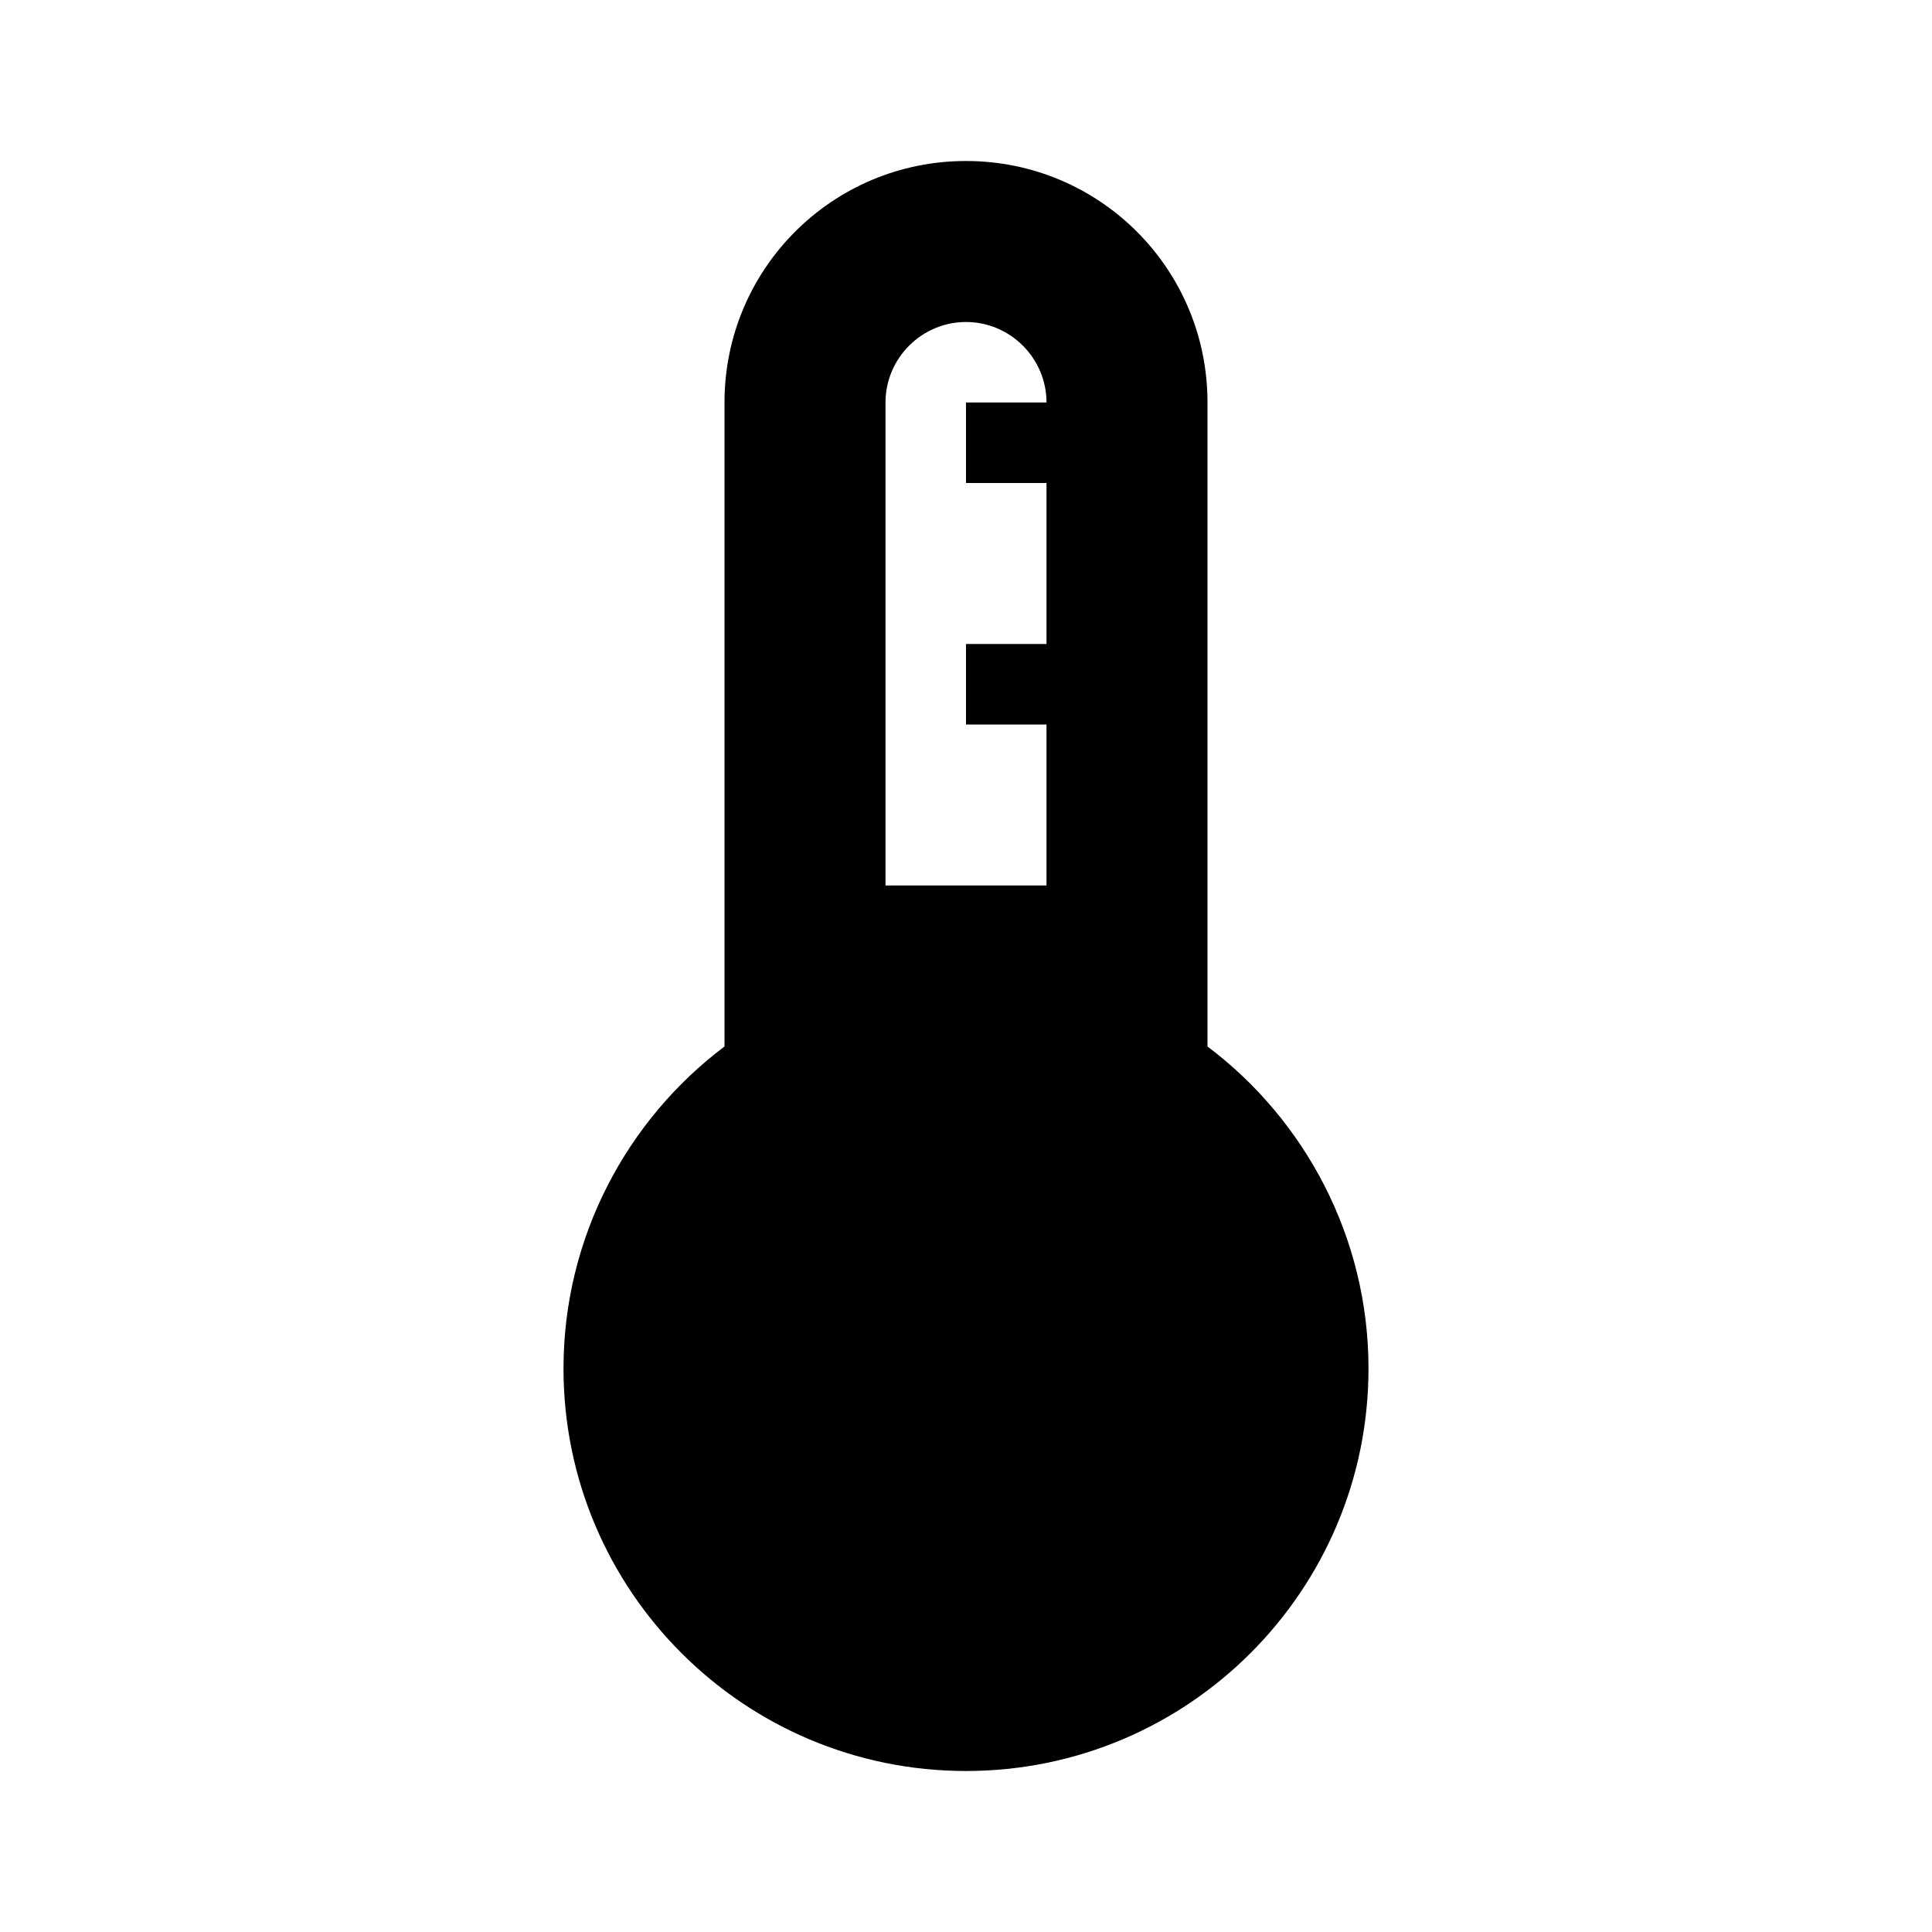
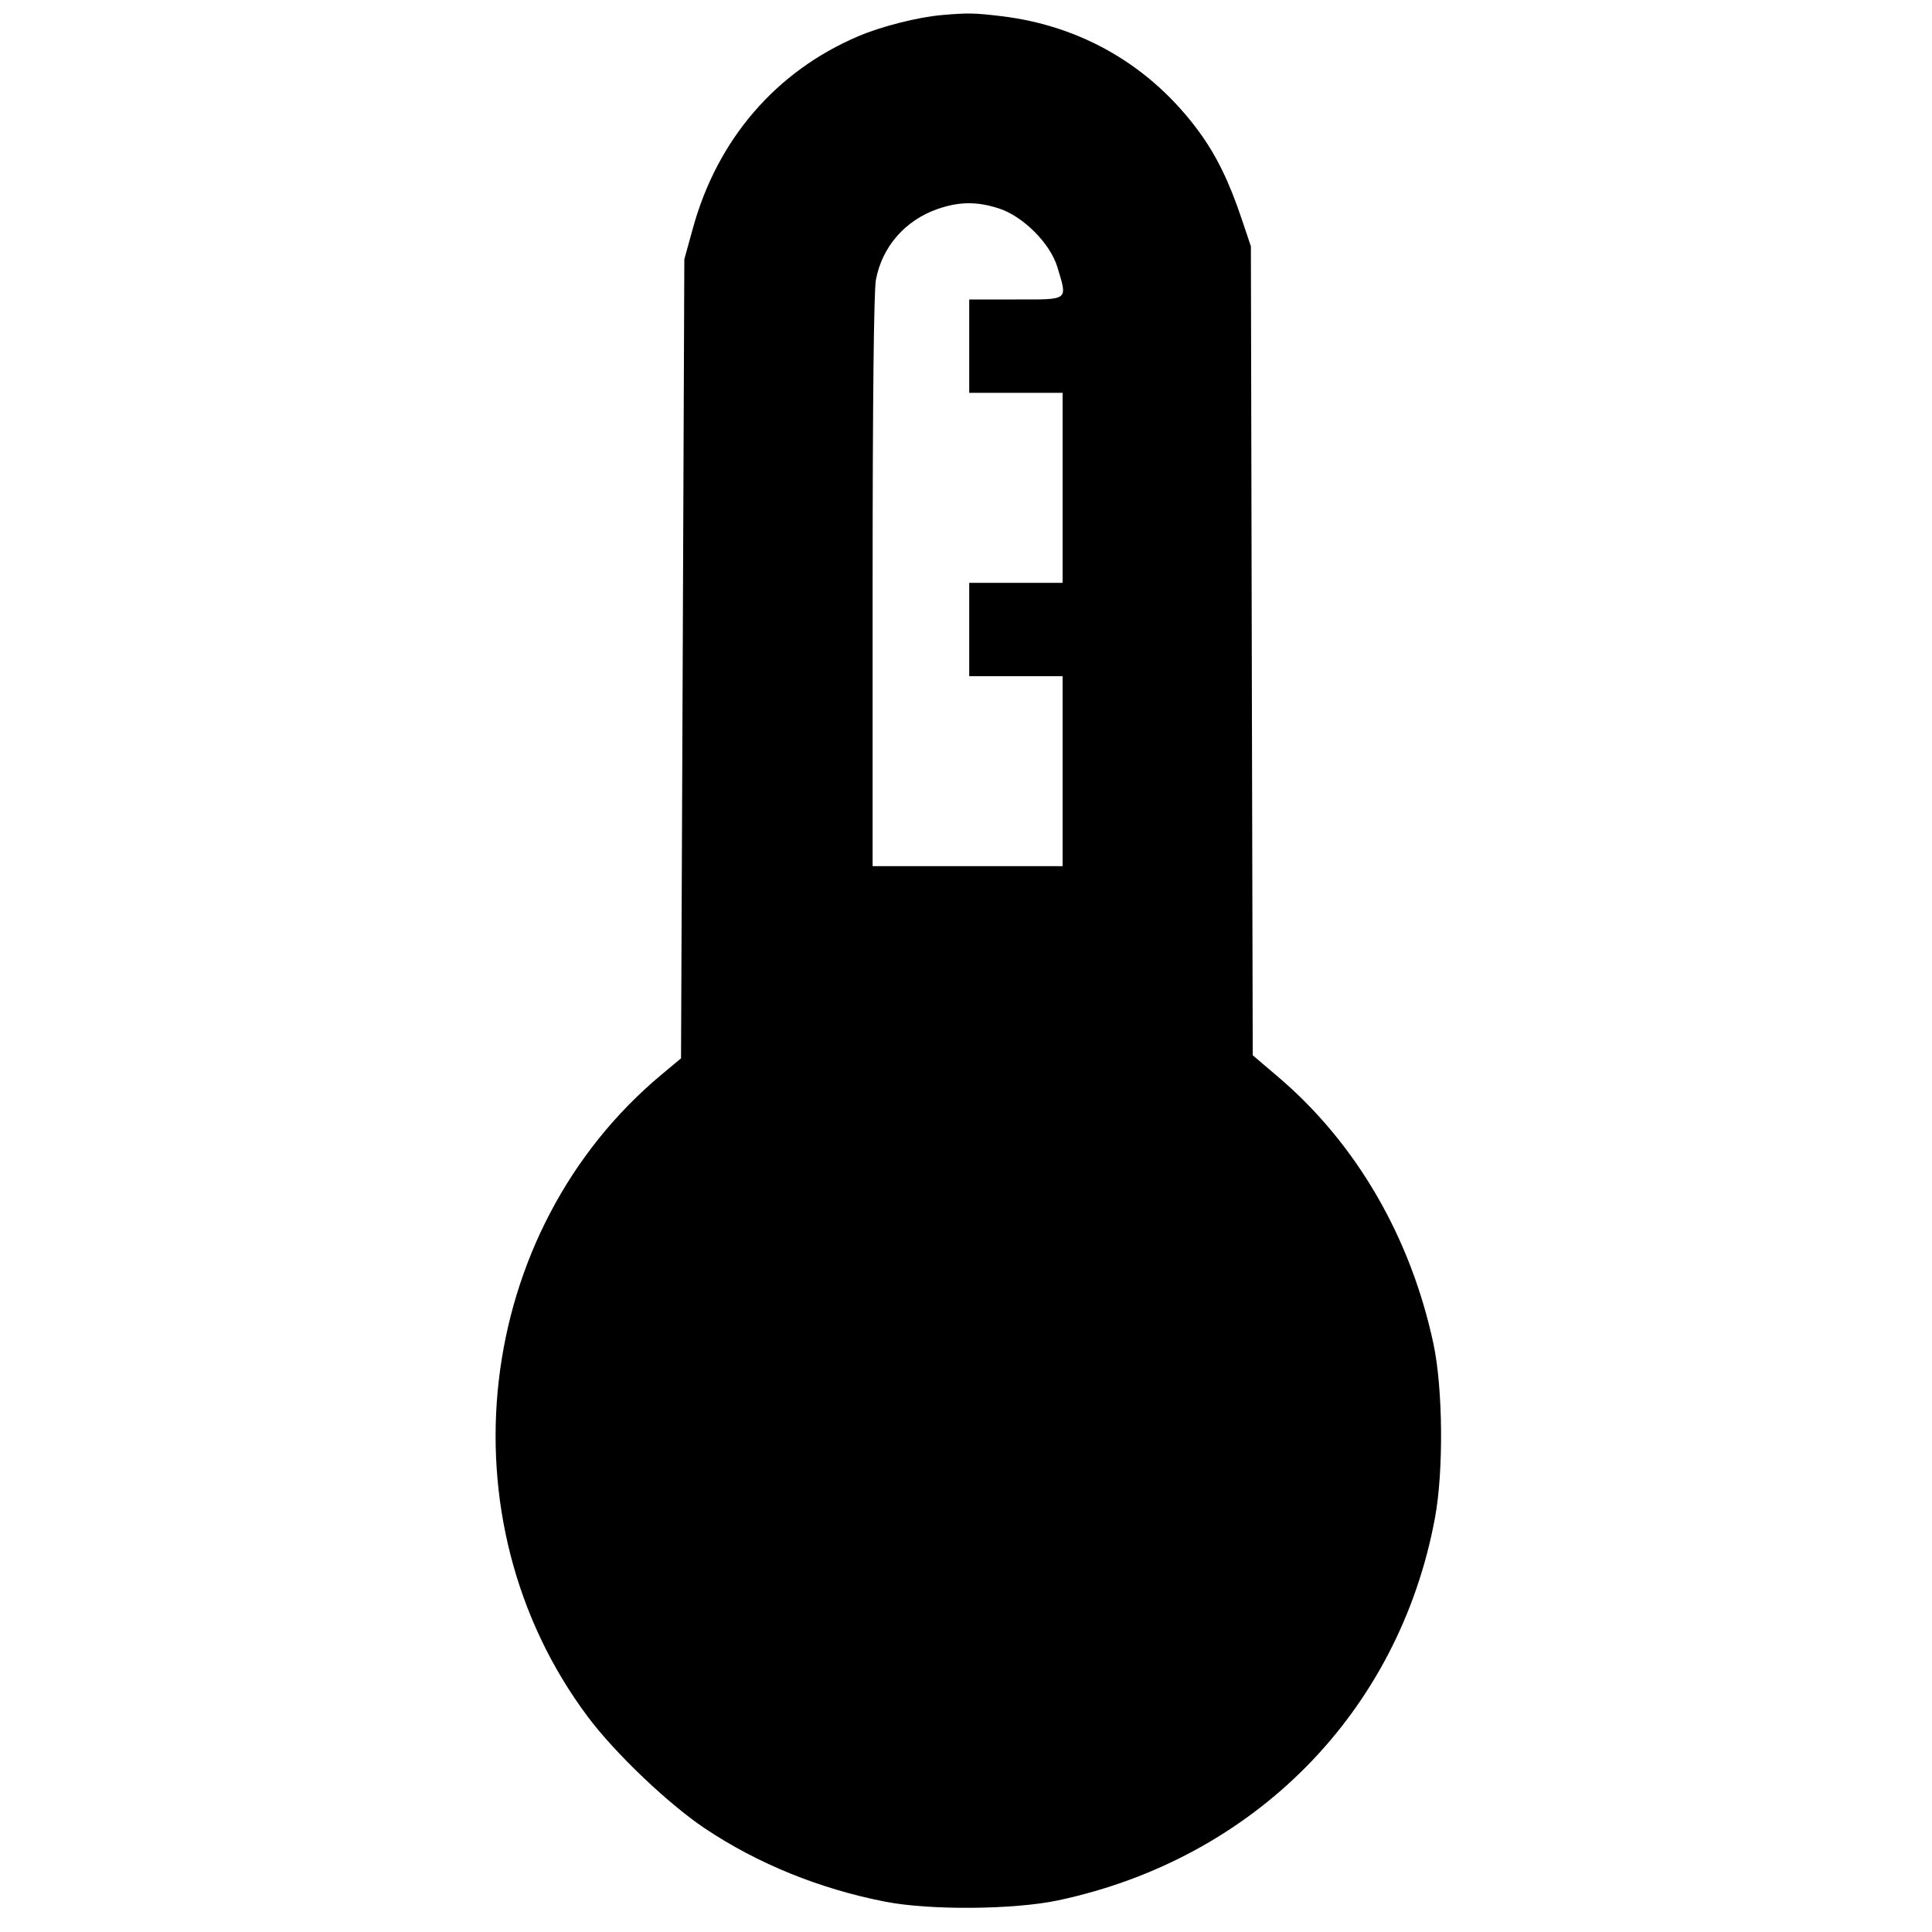
- <svg xmlns="http://www.w3.org/2000/svg" viewBox="0 0 24 24" width="24" height="24">
-   <path d="M15 13V5c0-1.66-1.34-3-3-3S9 3.34 9 5v8c-1.21.91-2 2.37-2 4 0 2.76 2.24 5 5 5s5-2.24 5-5c0-1.63-.79-3.09-2-4zm-4-8c0-.55.45-1 1-1s1 .45 1 1h-1v1h1v2h-1v1h1v2h-2V5z">
-   </path>
+ <svg xmlns="http://www.w3.org/2000/svg" width="24" height="24" viewBox="0 0 24 24">
+   <path d="M11.700 0.187 C 11.402 0.213,10.952 0.327,10.665 0.449 C 9.640 0.884,8.911 1.730,8.607 2.837 L 8.501 3.220 8.481 8.183 L 8.460 13.147 8.220 13.347 C 5.882 15.297,5.469 18.871,7.298 21.321 C 7.636 21.775,8.299 22.407,8.756 22.713 C 9.412 23.152,10.186 23.466,11.000 23.624 C 11.556 23.732,12.596 23.723,13.144 23.607 C 15.583 23.088,17.376 21.269,17.825 18.860 C 17.934 18.278,17.925 17.247,17.807 16.694 C 17.524 15.369,16.849 14.207,15.885 13.384 L 15.562 13.109 15.550 8.084 L 15.539 3.060 15.425 2.721 C 15.269 2.254,15.108 1.927,14.891 1.631 C 14.295 0.821,13.439 0.321,12.441 0.201 C 12.109 0.161,12.023 0.159,11.700 0.187 M12.405 2.588 C 12.709 2.685,13.049 3.026,13.136 3.321 C 13.261 3.739,13.286 3.720,12.620 3.720 L 12.040 3.720 12.040 4.300 L 12.040 4.880 12.620 4.880 L 13.200 4.880 13.200 6.060 L 13.200 7.240 12.620 7.240 L 12.040 7.240 12.040 7.820 L 12.040 8.400 12.620 8.400 L 13.200 8.400 13.200 9.580 L 13.200 10.760 12.020 10.760 L 10.840 10.760 10.840 7.225 C 10.840 4.998,10.855 3.611,10.881 3.475 C 10.958 3.064,11.246 2.735,11.648 2.596 C 11.915 2.504,12.132 2.501,12.405 2.588 " stroke="none" fill-rule="evenodd" fill="black" />
</svg>
